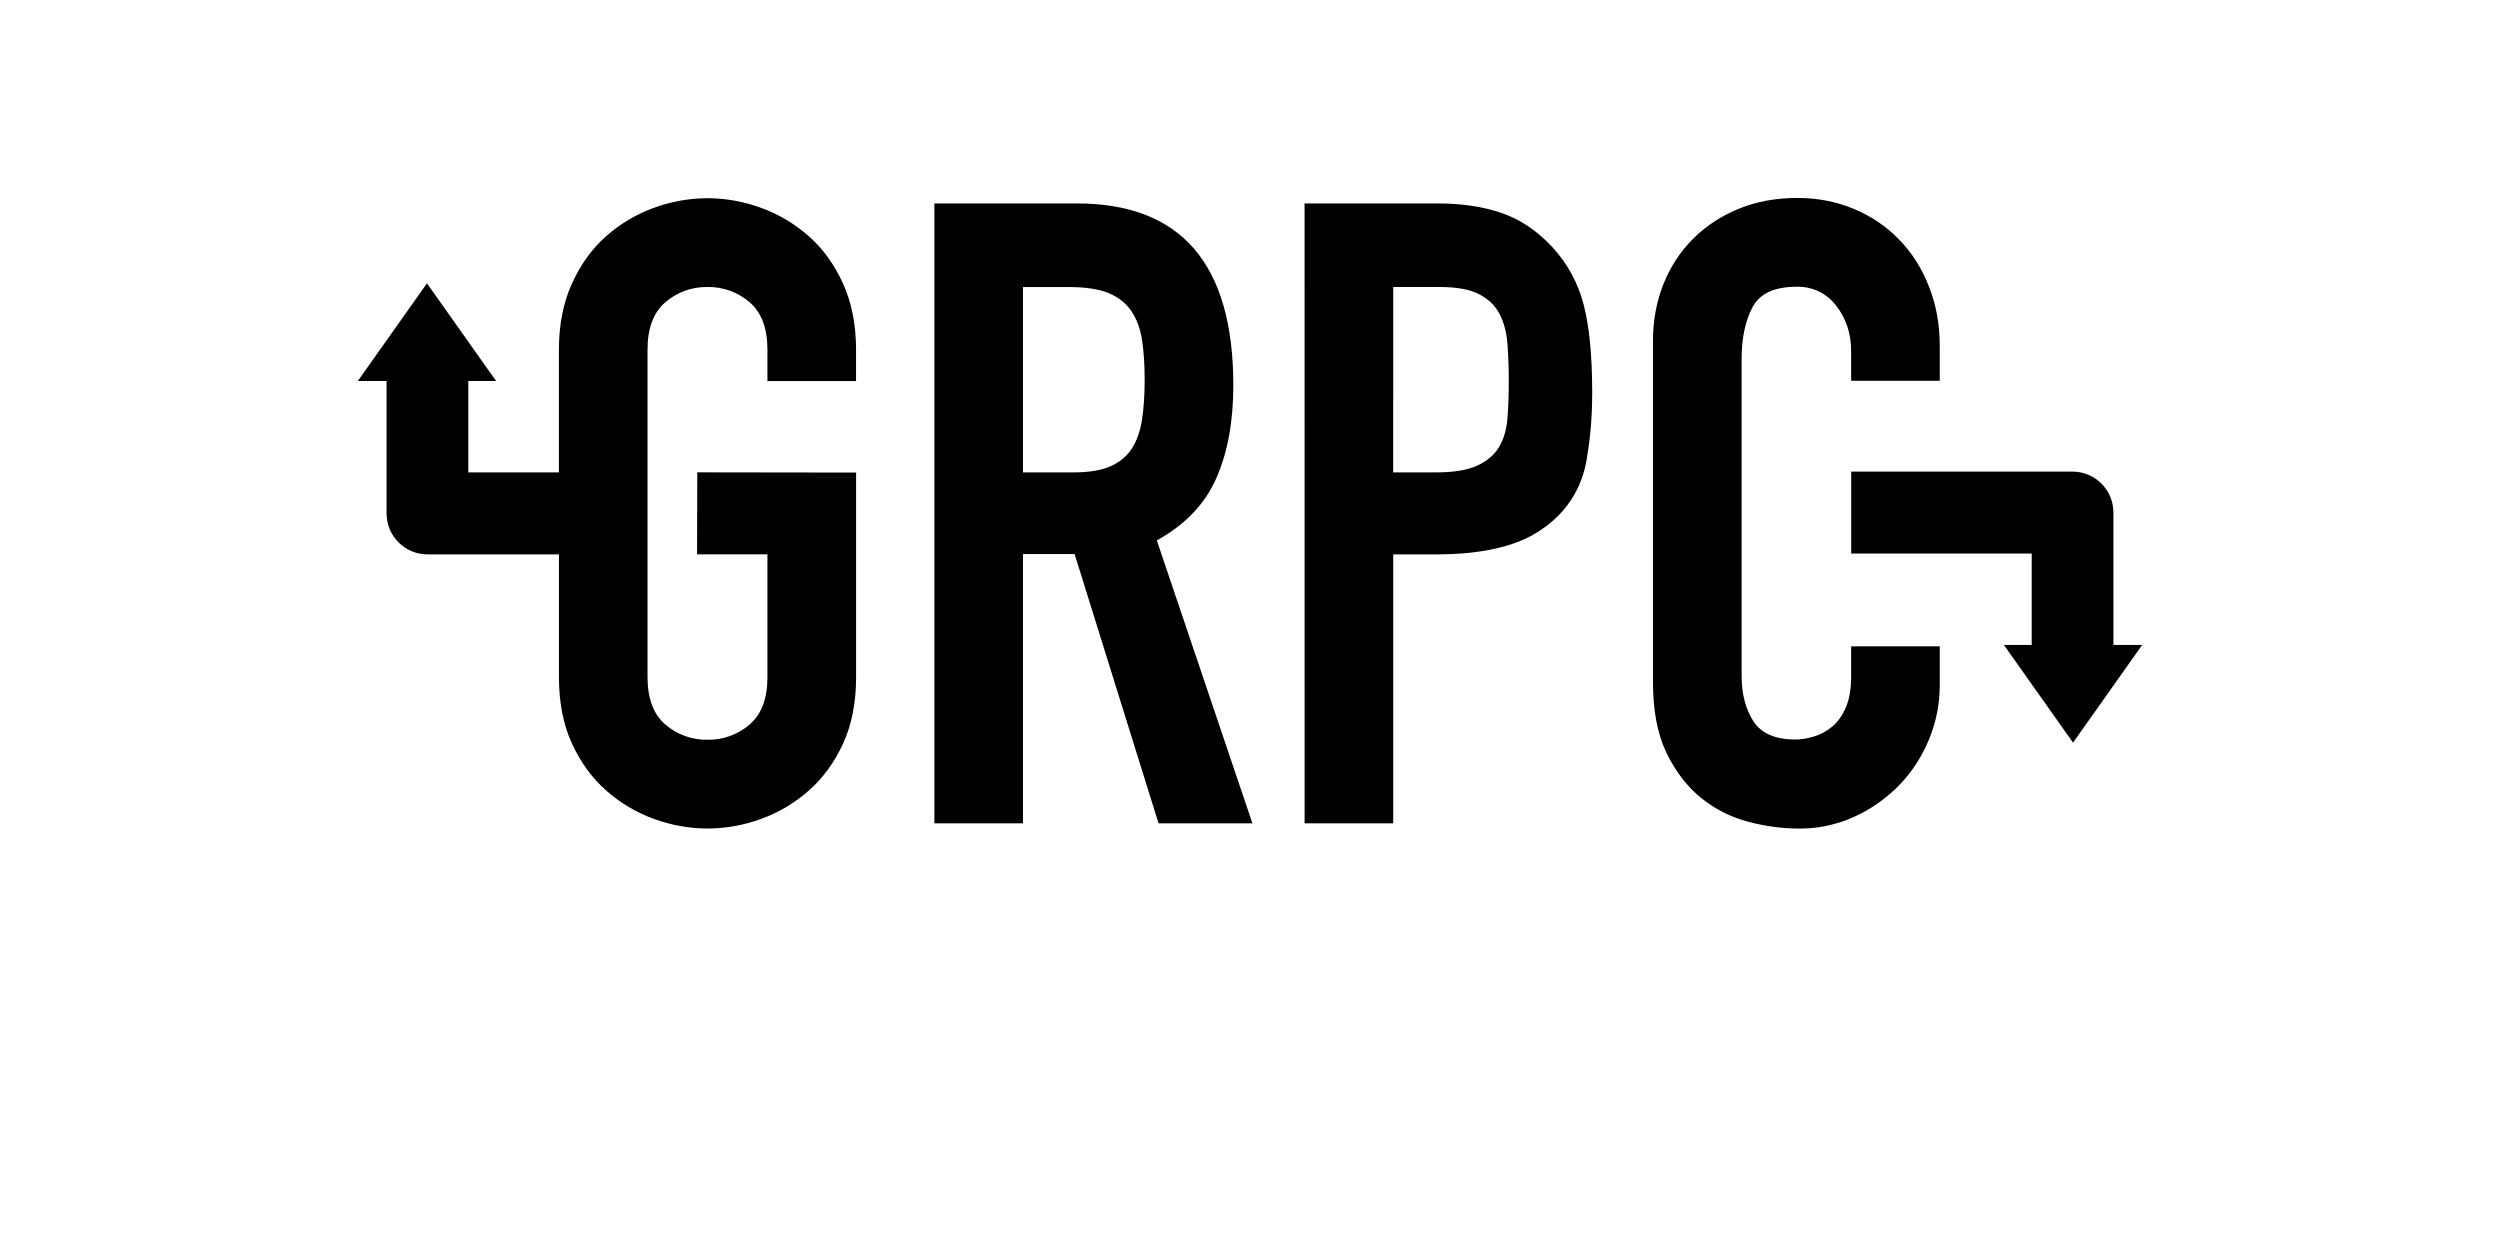
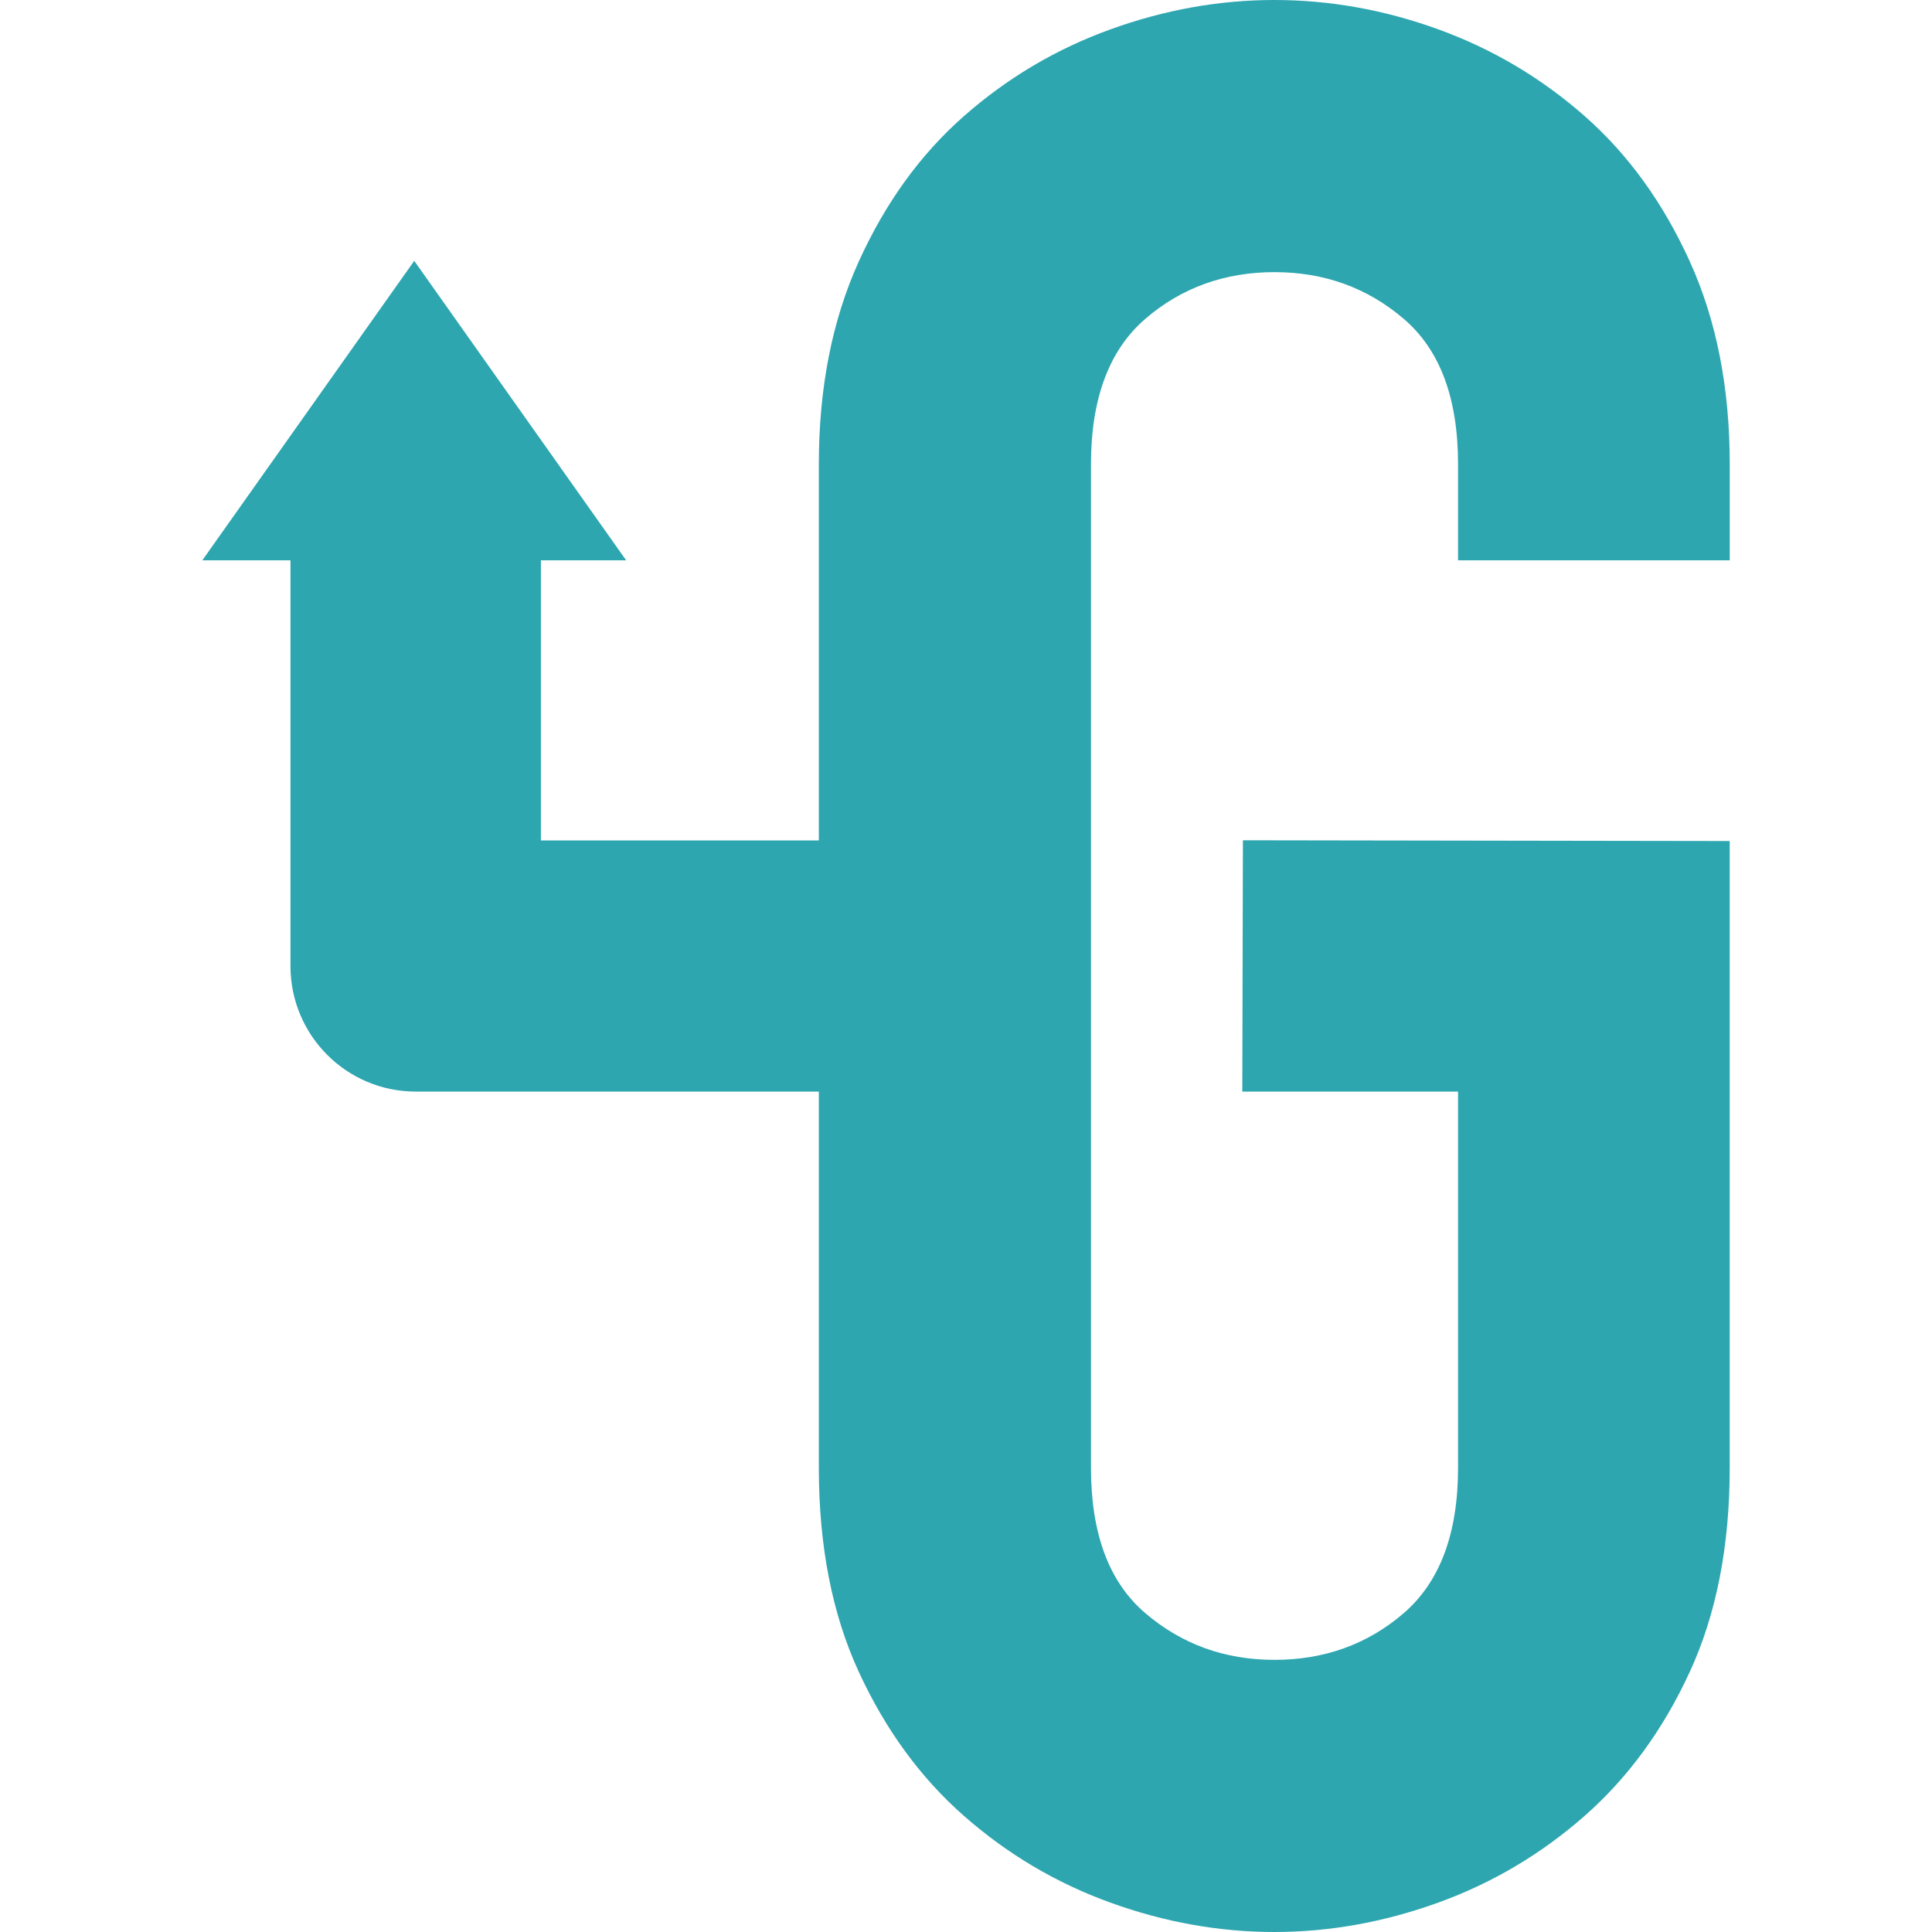
- <svg xmlns="http://www.w3.org/2000/svg" width="120" height="60" viewBox="4 8 112 54">
-   <path d="M49.83 28.164h2.258c.7 0 1.26-.094 1.674-.28s.733-.455.954-.804.37-.78.448-1.29.117-1.104.117-1.777-.04-1.266-.117-1.777-.24-.948-.487-1.31-.6-.63-1.032-.804-1.025-.262-1.752-.262H49.83zm-3.97-12.05h6.385c4.672 0 7.008 2.717 7.008 8.152 0 1.612-.253 2.997-.76 4.154s-1.395 2.087-2.667 2.79l4.282 12.676h-4.205l-3.76-12.063H49.83v12.063h-3.97zm16.584 0H68.4c1.1 0 2.05.143 2.88.43s1.583.793 2.258 1.52a5.95 5.95 0 0 1 1.402 2.555c.26.975.39 2.295.39 3.96 0 1.222-.098 2.097-.24 2.968s-.603 2.387-2.414 3.415c-1.132.643-2.757.874-4.236.874h-2.024v12.05h-3.97zm3.97 12.05h1.908c.805 0 1.427-.103 1.87-.31s.766-.486.973-.84.33-.784.37-1.287.058-1.064.058-1.682c0-.572-.02-1.115-.058-1.63s-.156-.96-.35-1.34-.5-.675-.915-.892-1.012-.326-1.79-.326h-2.063zm24.487 9.52c0 .858-.162 1.677-.487 2.457s-.772 1.463-1.343 2.048a6.64 6.64 0 0 1-2.005 1.404 5.86 5.86 0 0 1-2.472.527c-.753 0-1.518-.104-2.297-.312a5.57 5.57 0 0 1-2.102-1.073c-.623-.507-1.135-1.177-1.538-2.01s-.603-1.885-.603-3.16v-15.3c0-.9.156-1.755.467-2.535s.753-1.456 1.324-2.028 1.252-1.02 2.044-1.346 1.668-.488 2.628-.488c.908 0 1.752.163 2.53.488s1.453.78 2.024 1.365 1.02 1.287 1.343 2.106.487 1.7.487 2.672v1.56h-3.97v-1.326c0-.78-.22-1.456-.662-2.028a2.14 2.14 0 0 0-1.791-.858c-.986 0-1.642.306-1.966.917s-.487 1.385-.487 2.32v14.198c0 .806.175 1.482.526 2.028s.98.82 1.888.82c.26 0 .54-.046.837-.137s.57-.24.818-.45.448-.494.603-.858.234-.82.234-1.365v-1.365h3.97zm7.78-7.72c0-1.014-.82-1.836-1.83-1.836h-9.917v3.67h8.086v4.095h-1.246l3.098 4.377 3.098-4.377h-1.288zm-69.64 1.87v5.497c0 1.144.195 2.14.584 2.984s.902 1.547 1.538 2.106 1.35.982 2.14 1.268a7 7 0 0 0 2.394.429 7 7 0 0 0 2.394-.429c.792-.286 1.505-.71 2.14-1.268s1.148-1.26 1.538-2.106.584-1.84.584-2.984v-9.16l-7.115-.01-.01 3.673h3.153v5.498c0 .962-.266 1.67-.798 2.126a2.81 2.81 0 0 1-1.888.683 2.81 2.81 0 0 1-1.888-.683c-.532-.455-.798-1.164-.798-2.126V22.667c0-.962.266-1.67.798-2.126a2.81 2.81 0 0 1 1.888-.683 2.81 2.81 0 0 1 1.888.683c.532.455.798 1.164.798 2.126v1.404h3.97v-1.404c0-1.118-.195-2.106-.584-2.964s-.902-1.567-1.538-2.126-1.35-.982-2.14-1.268a7 7 0 0 0-2.394-.429 7 7 0 0 0-2.394.429c-.792.286-1.505.71-2.14 1.268s-1.148 1.268-1.538 2.126-.584 1.846-.584 2.964v5.497H24.98V24.07h1.246l-3.098-4.377-3.098 4.377h1.288V30c0 1.014.82 1.836 1.83 1.836h5.893z" />
+ <svg xmlns="http://www.w3.org/2000/svg" width="64" height="64">
+   <path d="M27.125 36.16v12.46c0 2.593.44 4.847 1.323 6.762s2.044 3.506 3.485 4.773 3.06 2.225 4.853 2.873S40.39 64 42.212 64s3.632-.324 5.426-.972 3.412-1.606 4.853-2.873 2.603-2.858 3.485-4.773 1.323-4.17 1.323-6.762V27.86l-16.126-.025-.02 8.325H48.3v12.46c0 2.18-.603 3.786-1.8 4.818s-2.632 1.547-4.28 1.547-3.073-.516-4.28-1.547-1.8-2.637-1.8-4.818V15.38c0-2.18.603-3.786 1.8-4.818s2.632-1.547 4.28-1.547 3.073.516 4.28 1.547 1.8 2.638 1.8 4.818v3.182h9V15.38c0-2.534-.44-4.773-1.323-6.718s-2.044-3.55-3.485-4.818S49.432 1.62 47.64.97 44.035 0 42.212 0s-3.632.324-5.426.972-3.412 1.606-4.853 2.873-2.603 2.873-3.485 4.818-1.323 4.184-1.323 6.718v12.46h-9.207v-9.28h2.824l-7.02-9.92-7.02 9.92h2.92V32c0 2.298 1.857 4.16 4.15 4.16h13.355z" fill="#2da6b0" fill-rule="evenodd" />
</svg>
